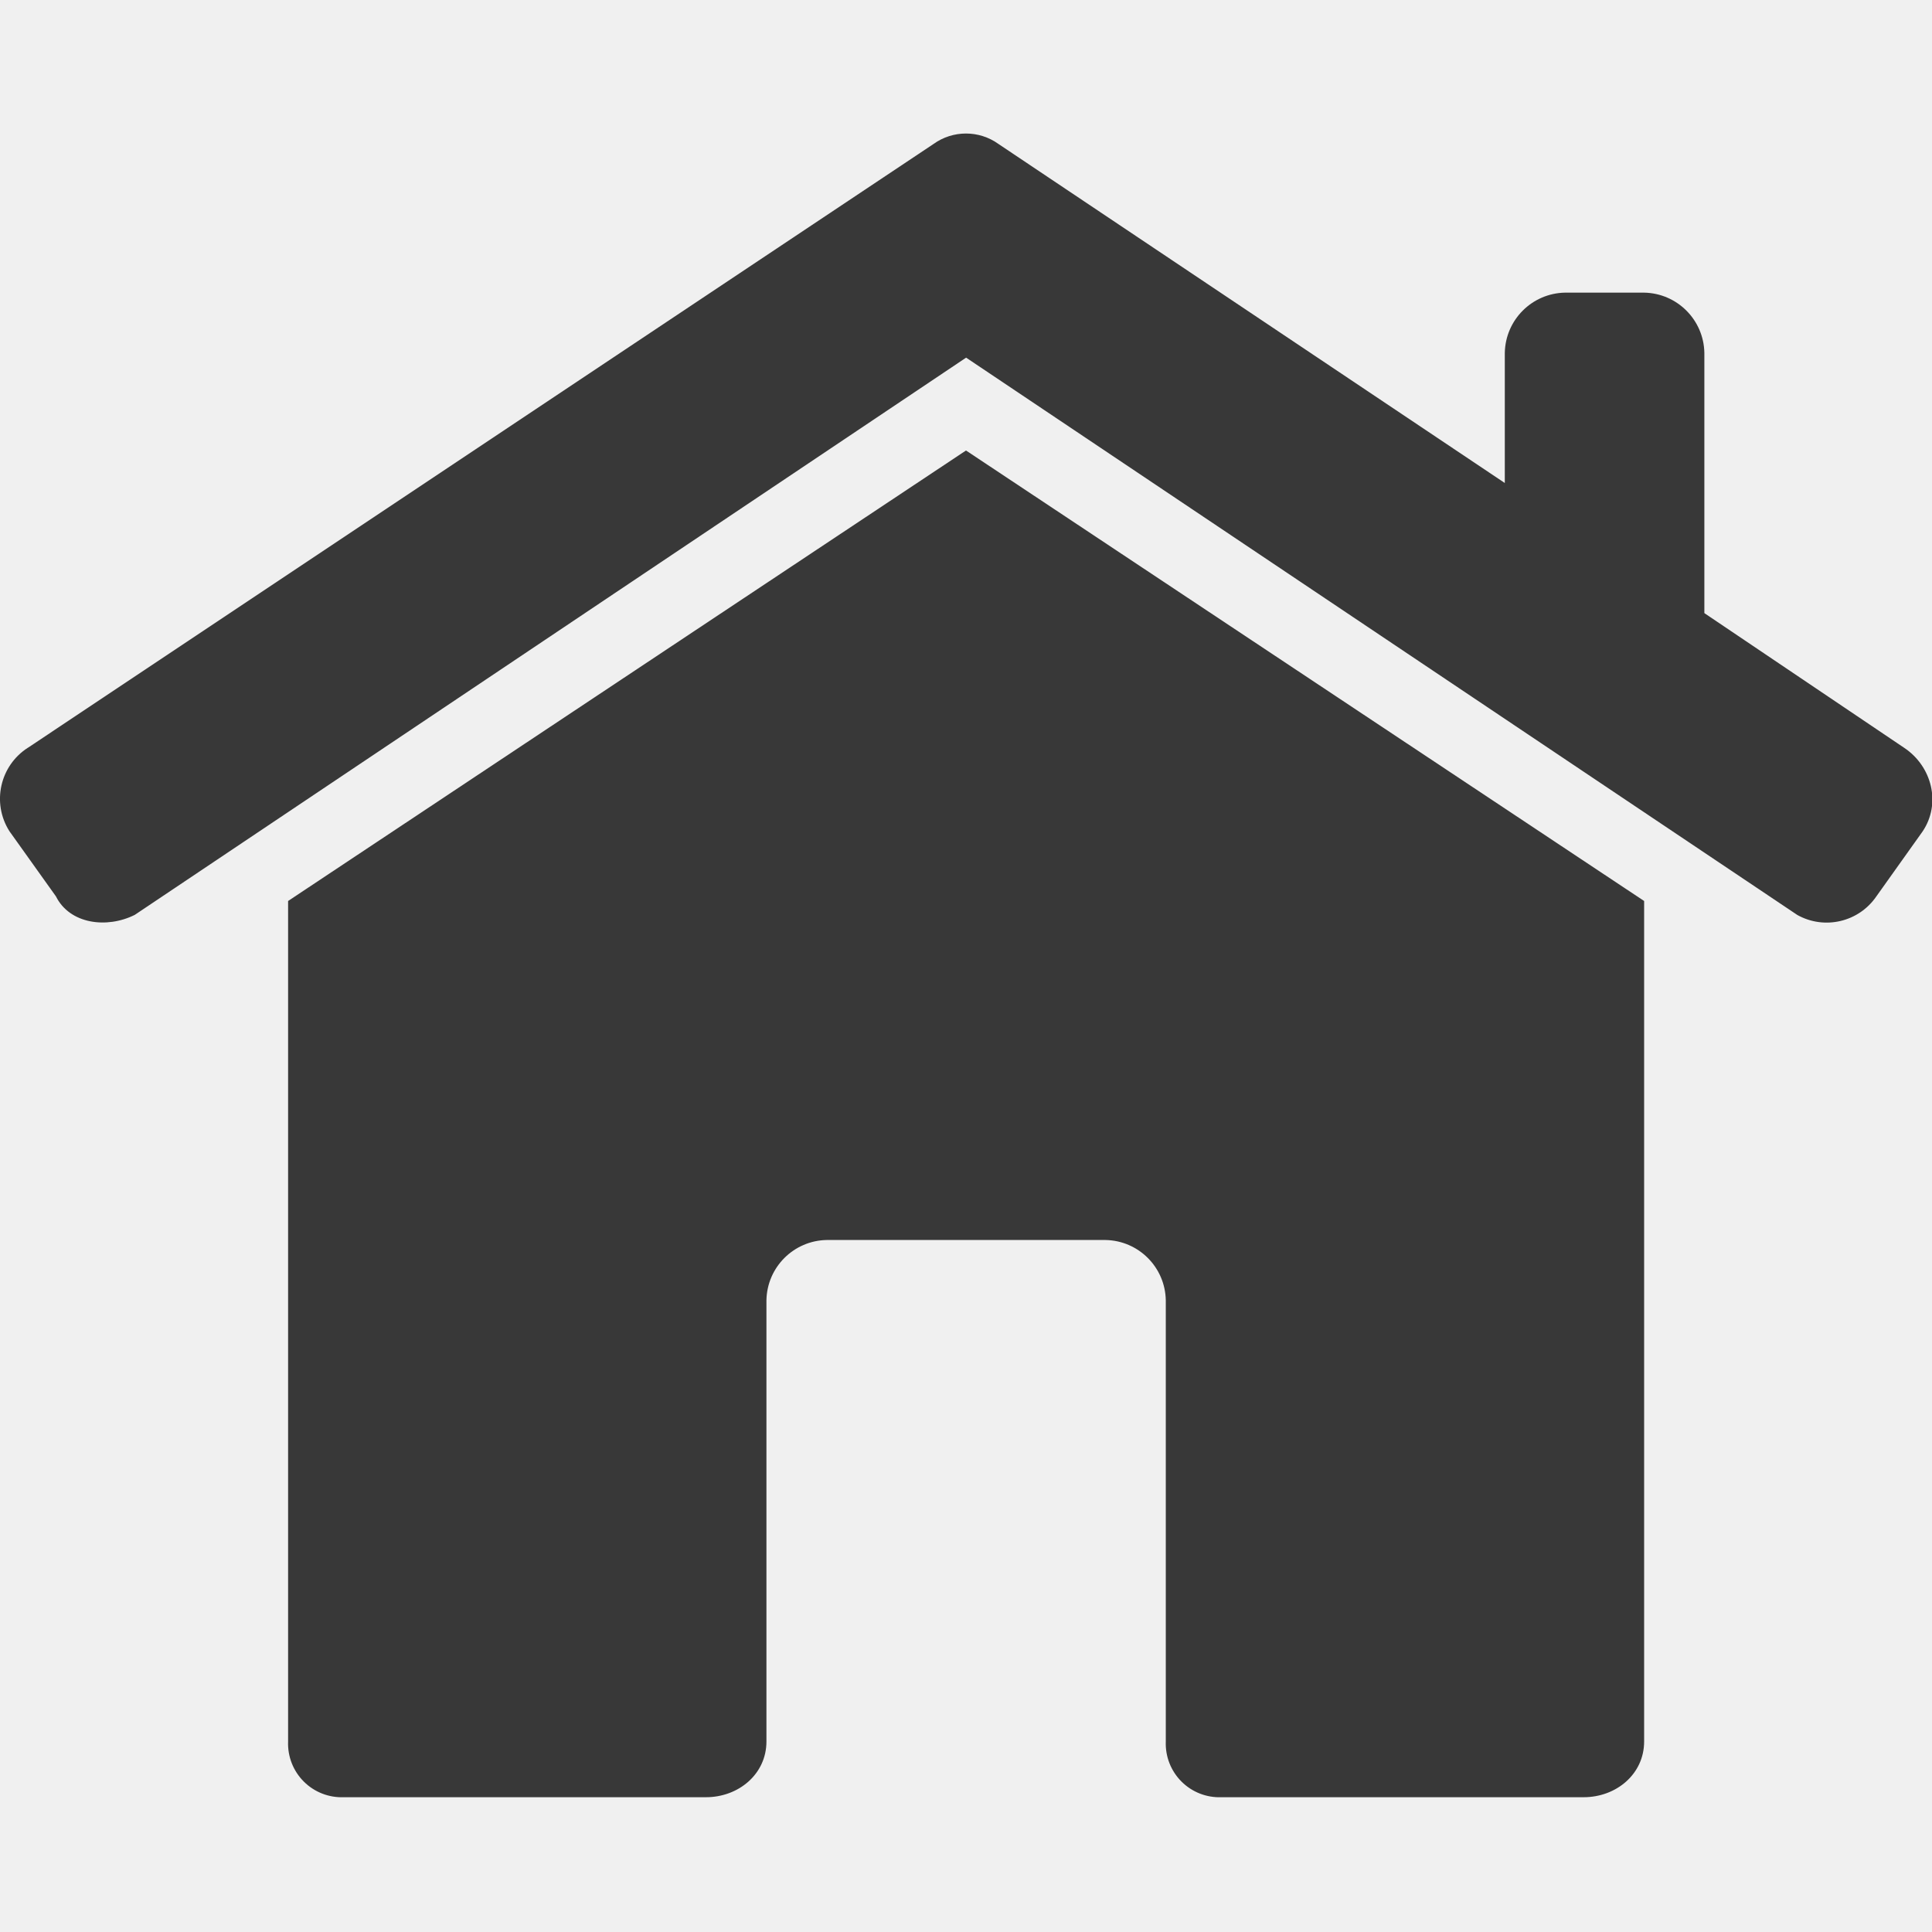
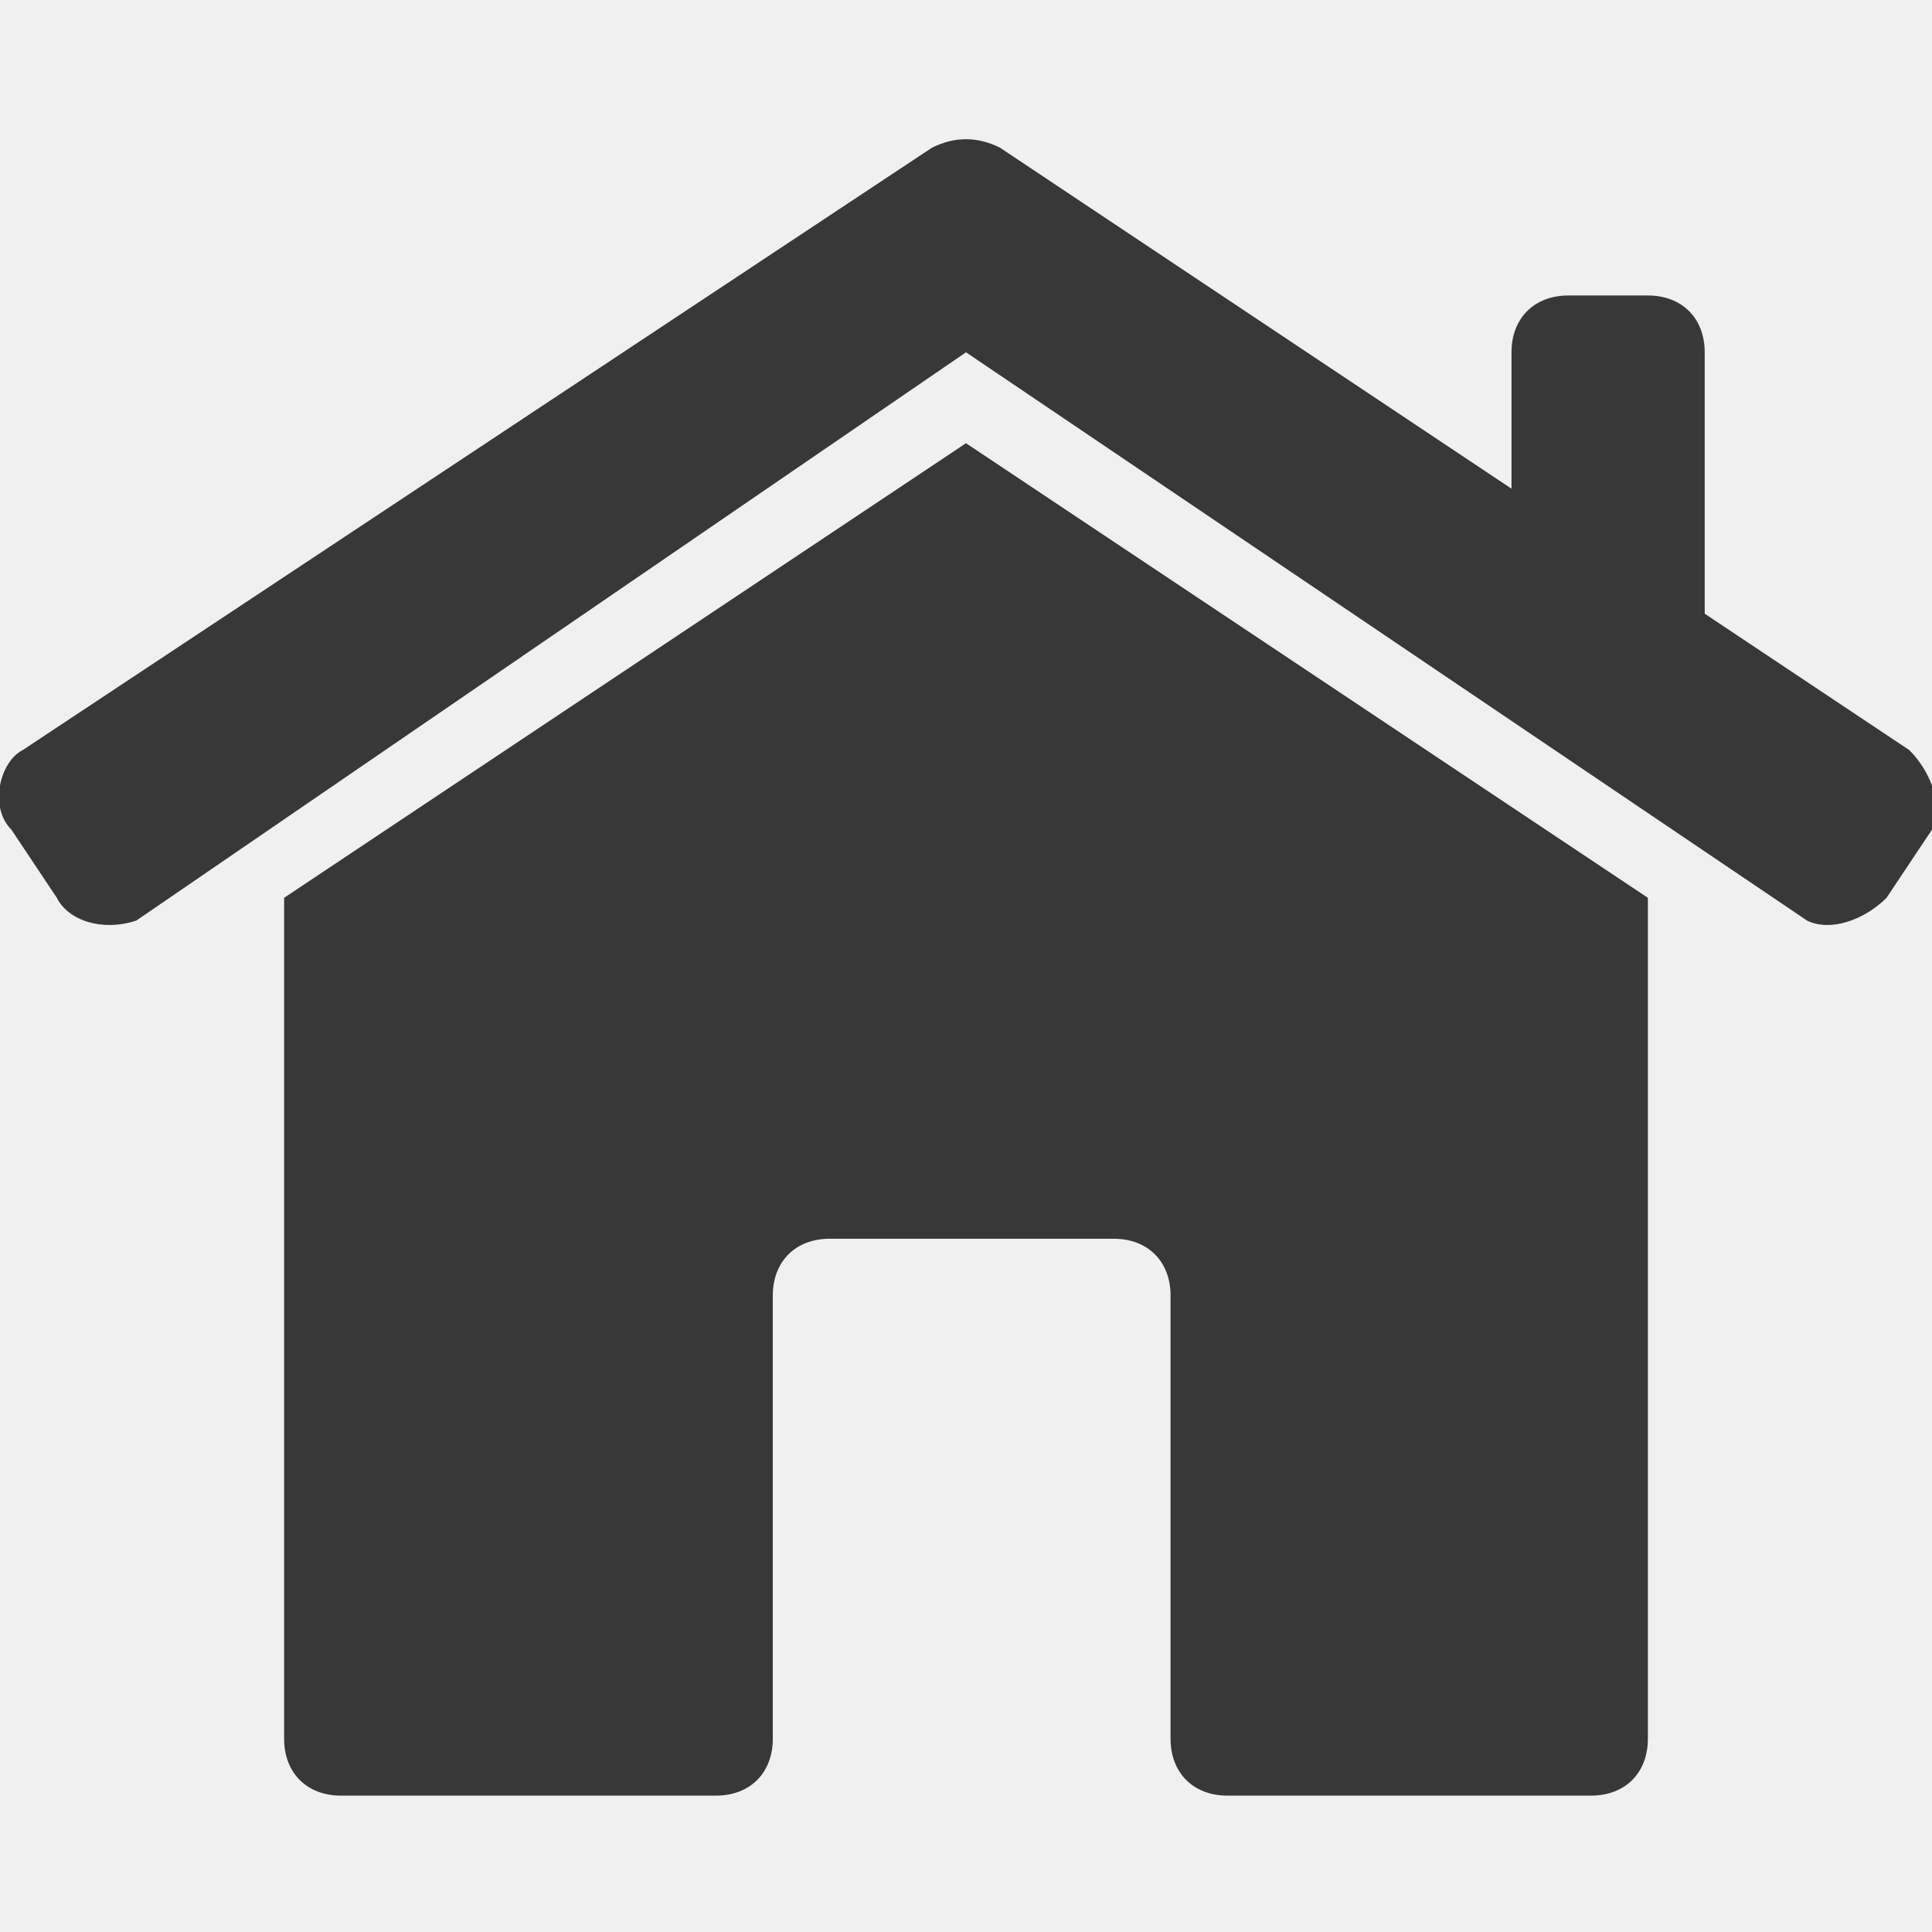
- <svg xmlns="http://www.w3.org/2000/svg" width="17" height="17" fill="none">
-   <g clip-path="url(#clip0)" fill="#383838">
-     <path d="M.245 6.58l7.969-5.313a.49.49 0 0 1 .572 0l4.455 2.983V3.106a.54.54 0 0 1 .531-.531h.695a.54.54 0 0 1 .53.53v2.29l1.758 1.185c.245.163.327.49.163.735l-.408.573a.53.53 0 0 1-.695.163L8.501 3.147 1.186 8.05c-.245.123-.572.082-.694-.163l-.409-.573a.533.533 0 0 1 .163-.735H.245z" />
-     <path fill-rule="evenodd" clip-rule="evenodd" d="M14.467 7.928v7.396c0 .286-.245.49-.532.49h-3.187a.472.472 0 0 1-.49-.49v-3.882a.54.54 0 0 0-.531-.531H7.275a.54.54 0 0 0-.531.53v3.883c0 .286-.245.49-.532.49H3.025a.472.472 0 0 1-.49-.49V7.928L8.5 3.964l5.967 3.964h-.001z" />
+ <svg xmlns="http://www.w3.org/2000/svg" xmlns:xlink="http://www.w3.org/1999/xlink" viewBox="0 0 17 17">
+   <defs>
+     <path id="a" d="M0 0h17v17H0z" />
+   </defs>
+   <clipPath id="b">
+     <use xlink:href="#a" overflow="visible" />
+   </clipPath>
+   <g clip-path="url(#b)" fill="#383838">
+     <path d="M.2 6.6l8-5.3c.2-.1.4-.1.6 0l4.5 3V3.1c0-.3.2-.5.5-.5h.7c.3 0 .5.2.5.5v2.3l1.8 1.2c.2.2.3.5.2.7l-.4.6c-.2.2-.5.3-.7.2l-7.4-5-7.3 5c-.3.1-.6 0-.7-.2l-.4-.6c-.2-.2-.1-.6.1-.7z" />
+     <path fill-rule="evenodd" clip-rule="evenodd" d="M14.5 7.9v7.4c0 .3-.2.5-.5.5h-3.2c-.3 0-.5-.2-.5-.5v-3.9c0-.3-.2-.5-.5-.5H7.3c-.3 0-.5.2-.5.5v3.9c0 .3-.2.5-.5.5H3c-.3 0-.5-.2-.5-.5V7.9l6-4 6 4z" />
  </g>
-   <defs>
-     <clipPath id="clip0">
-       <path fill="#fff" d="M0 0h17v17H0z" />
-     </clipPath>
-   </defs>
</svg>
